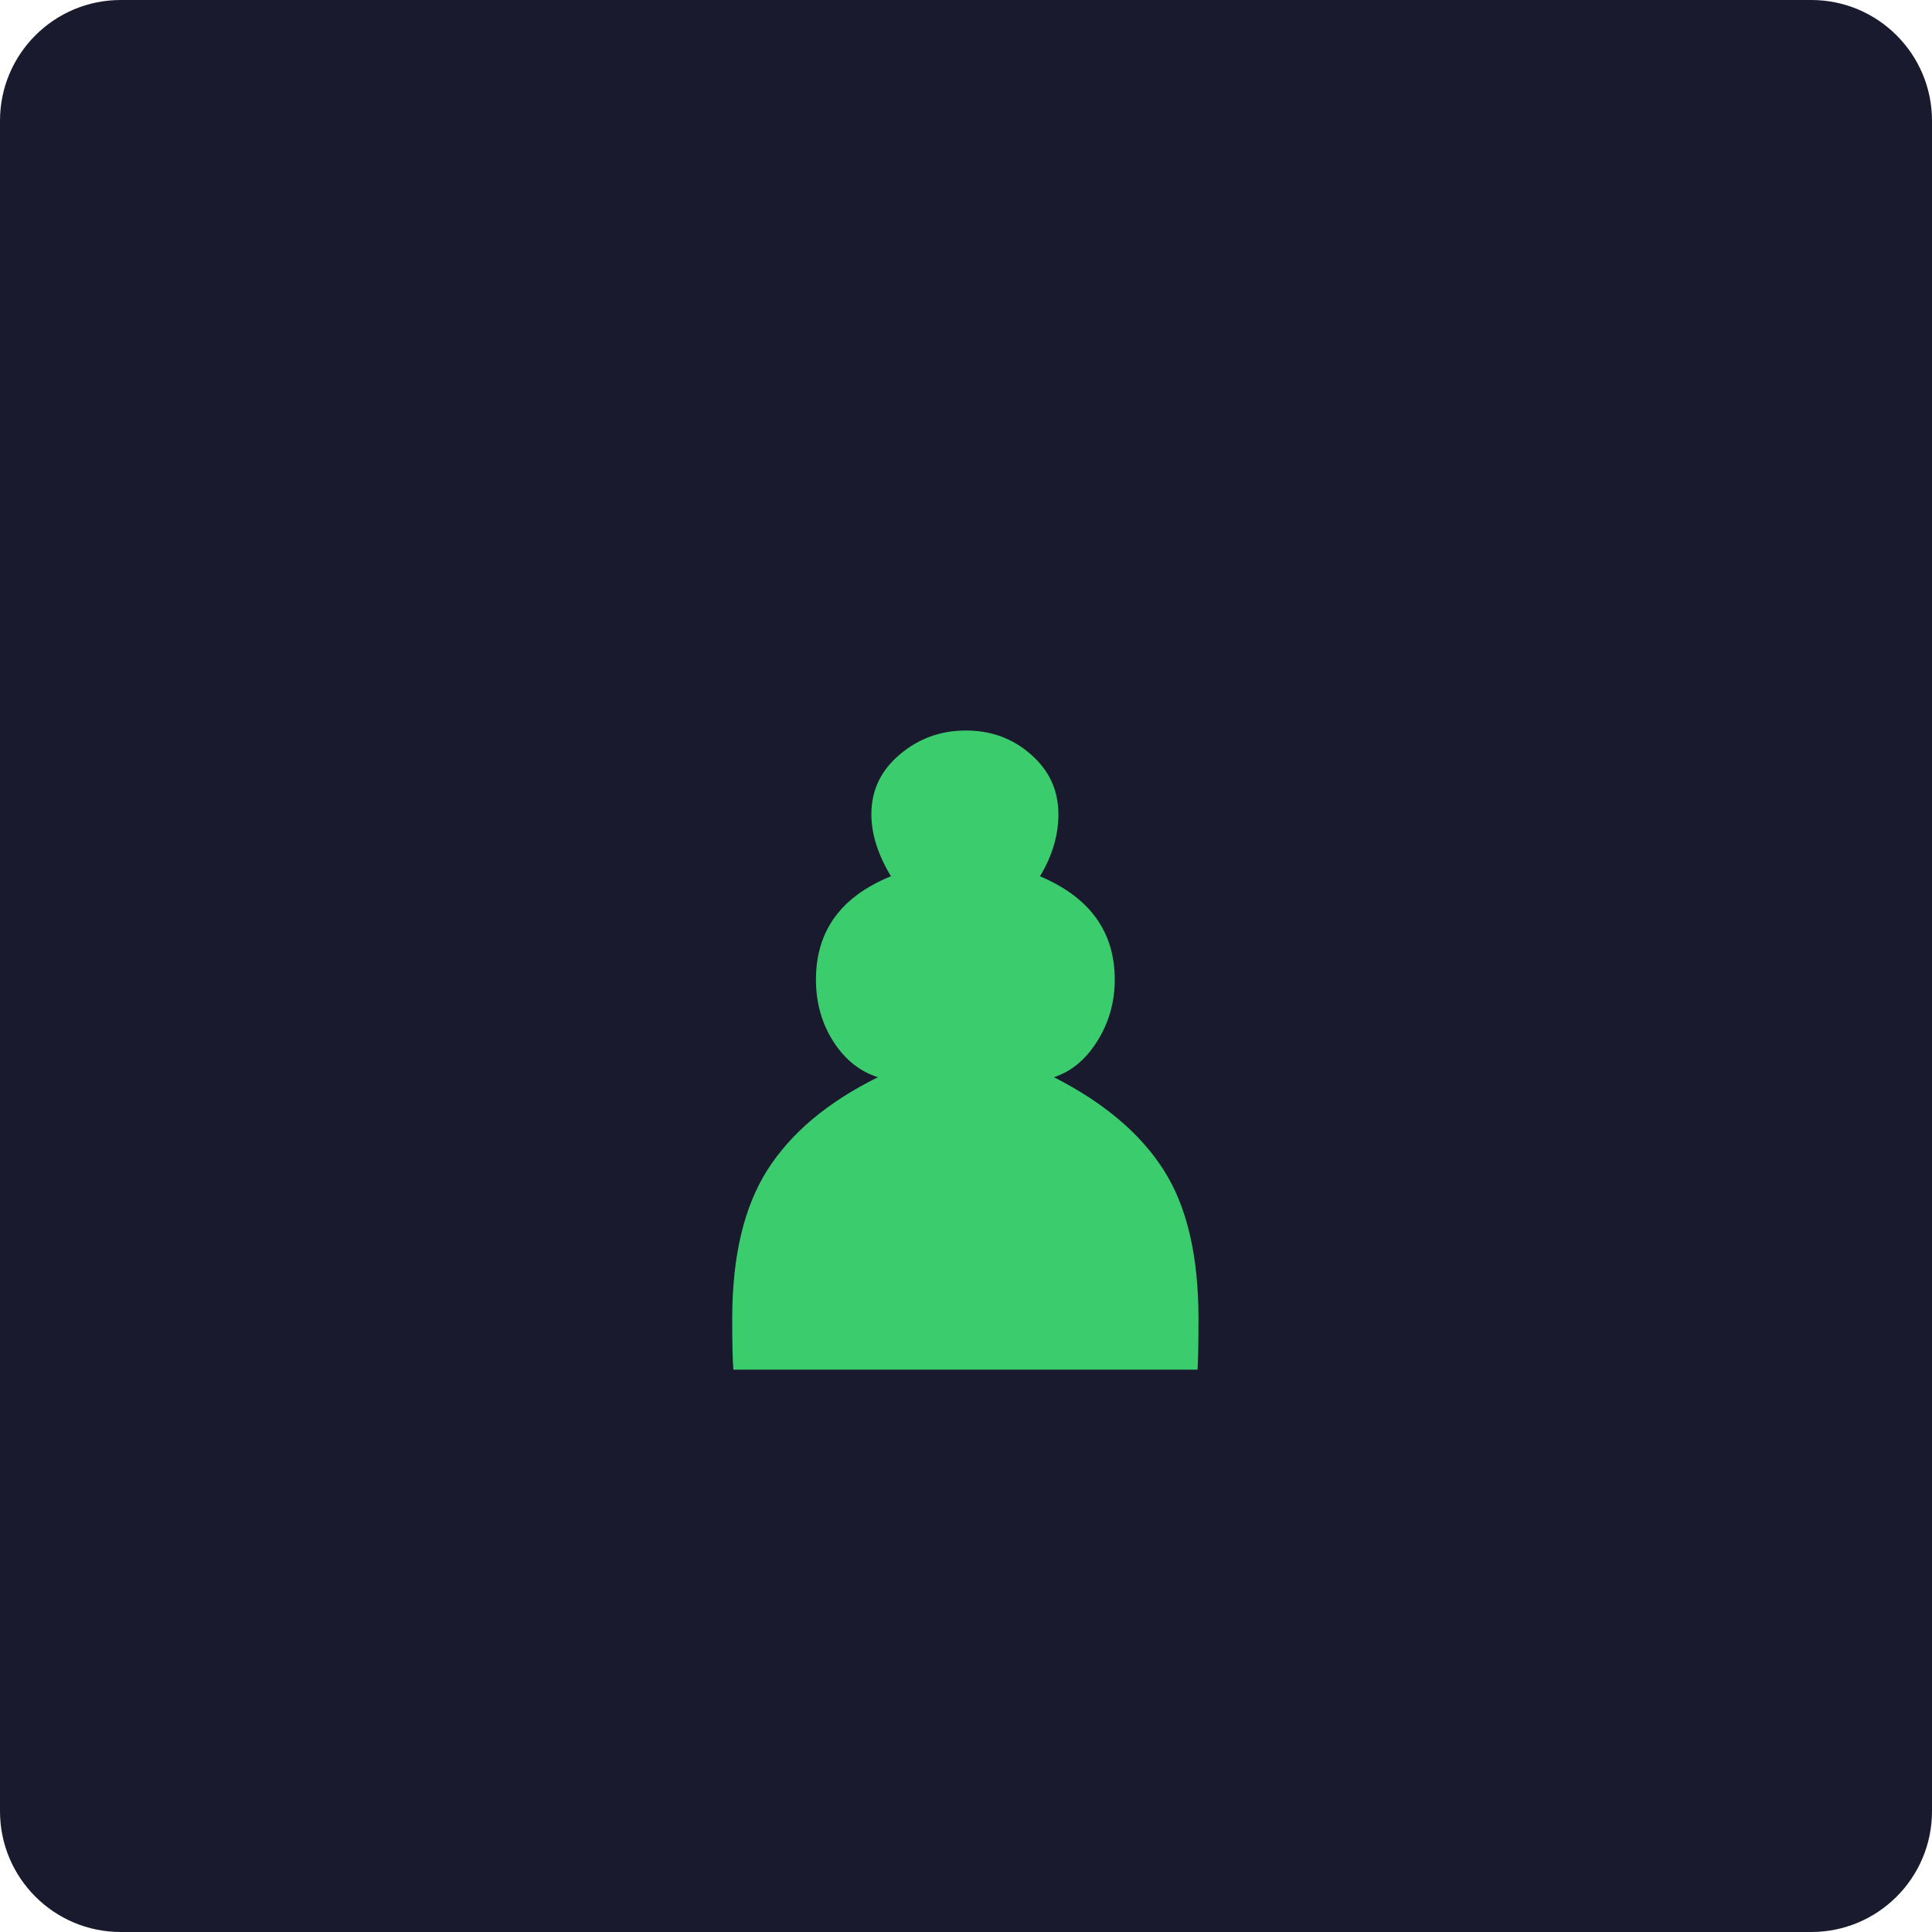
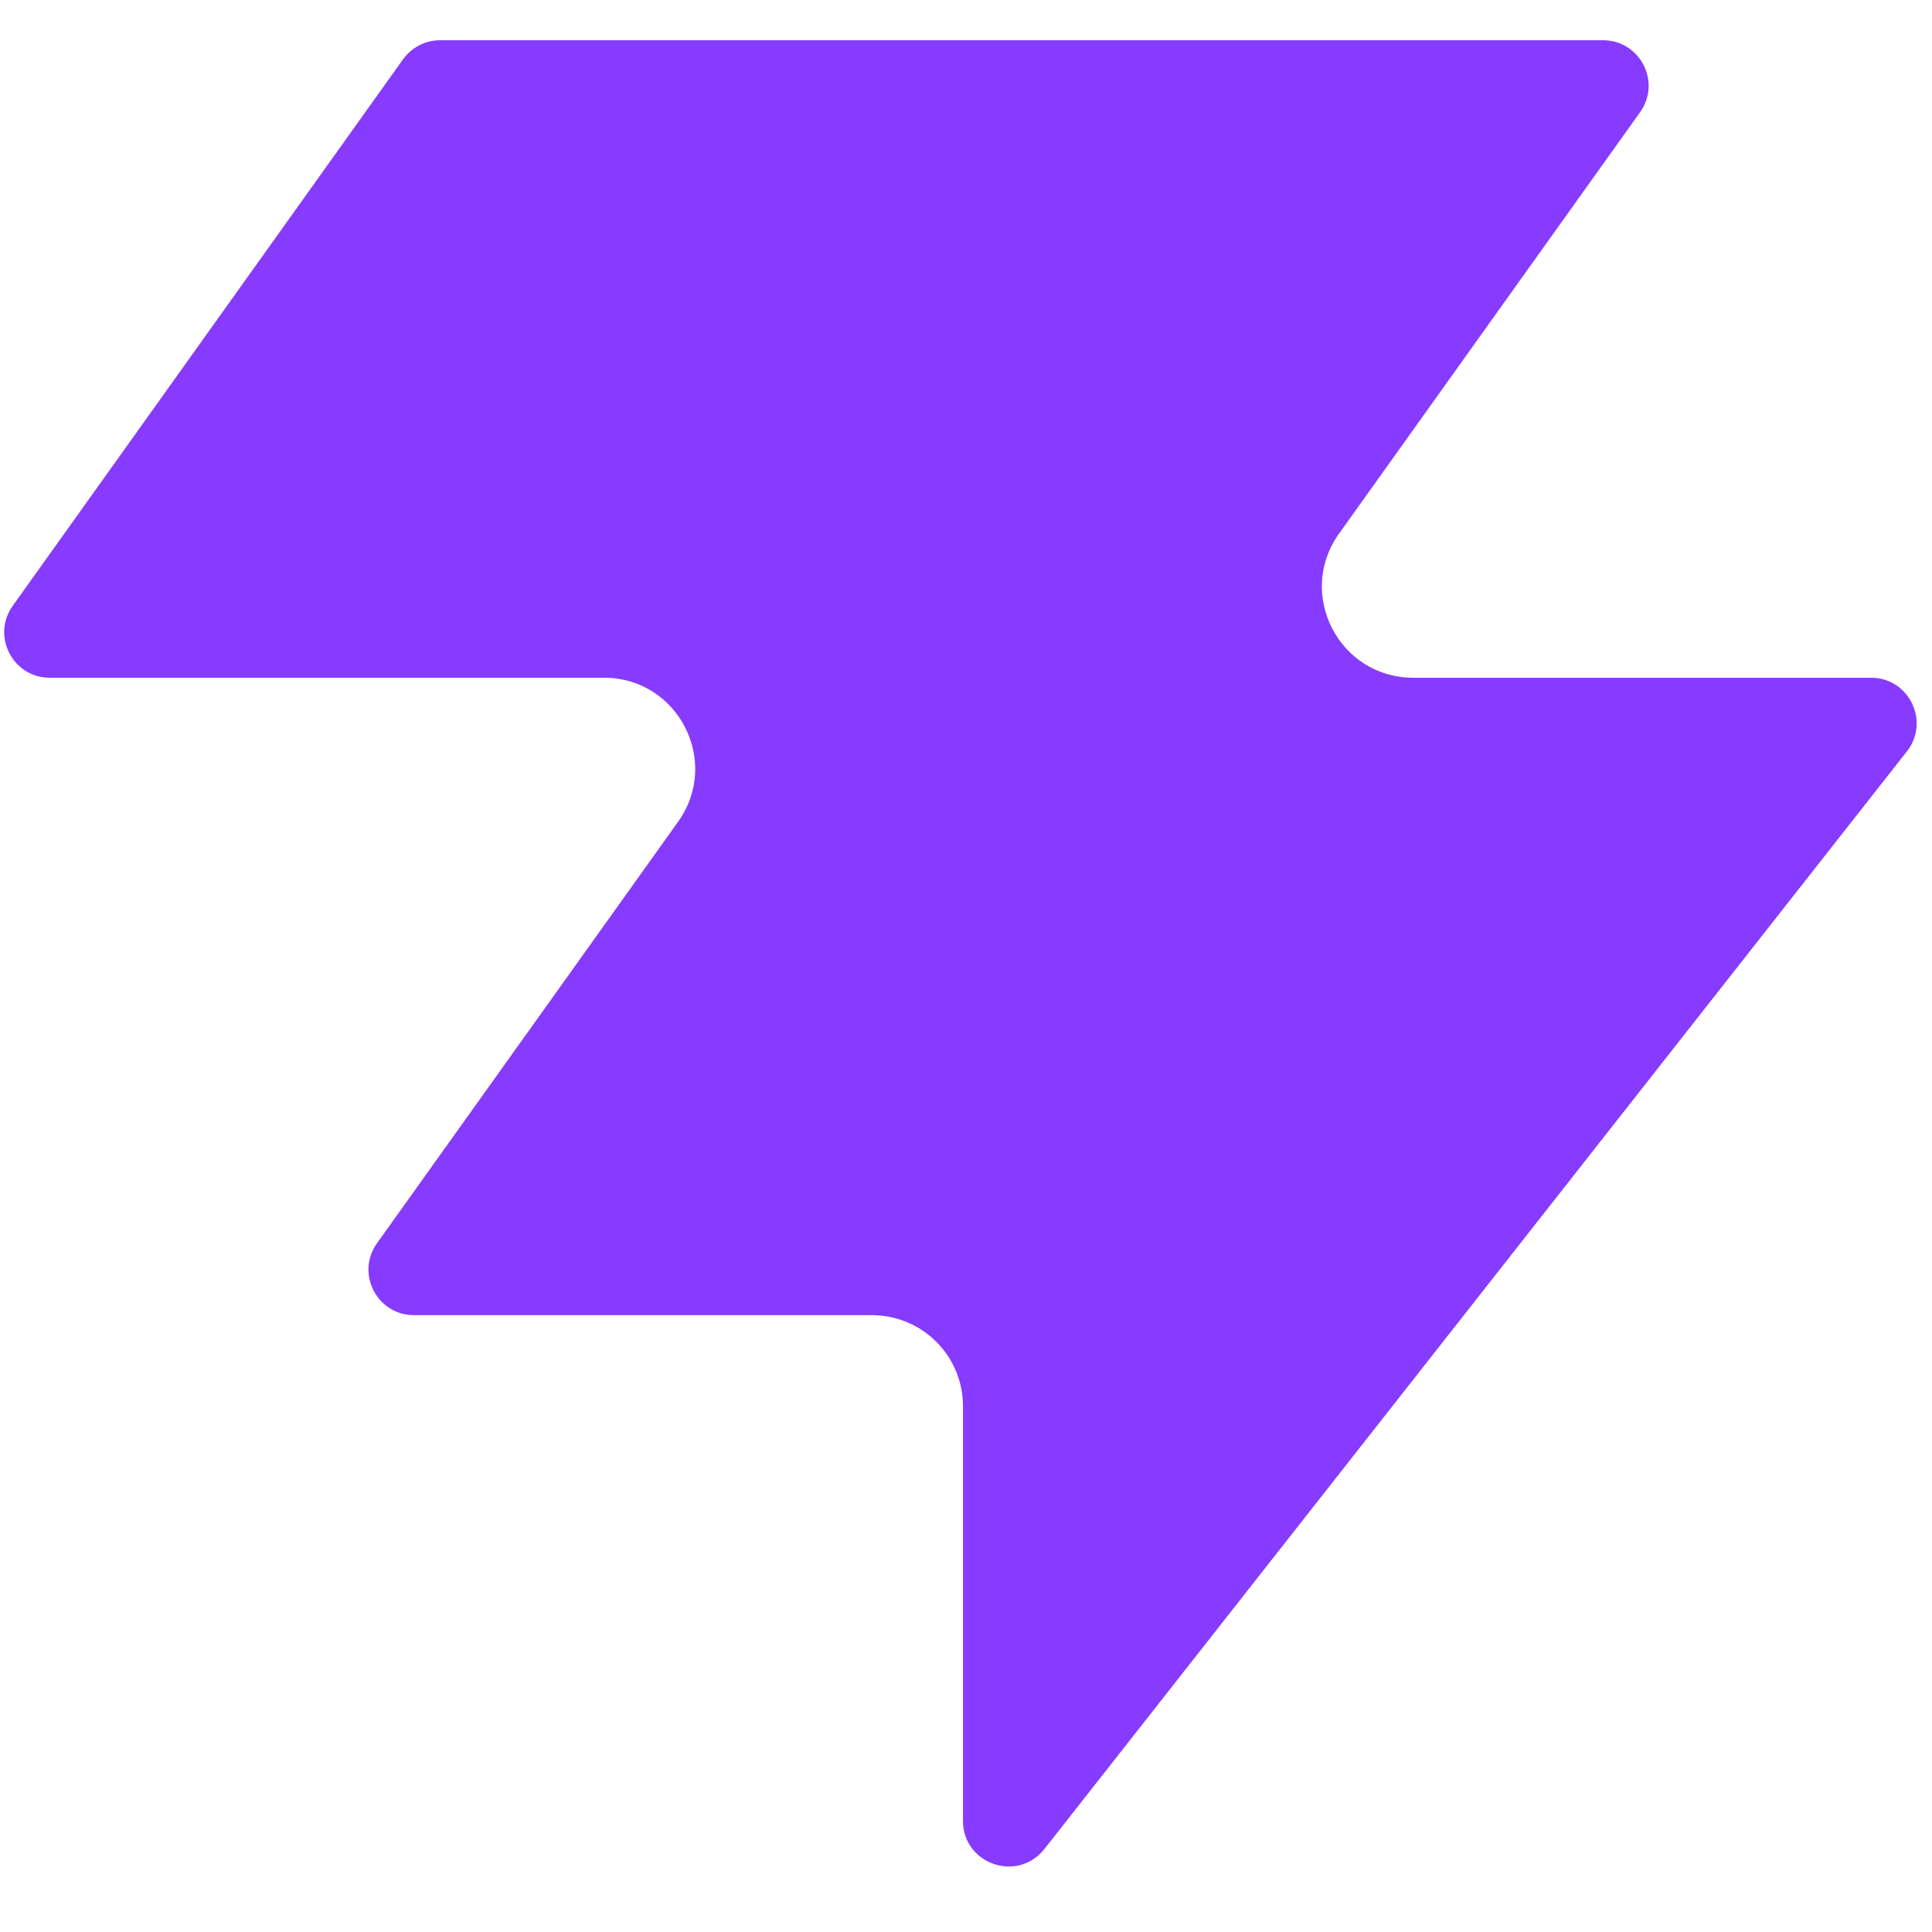
- <svg xmlns="http://www.w3.org/2000/svg" width="128" height="128" viewBox="0 0 128 128">
-   <rect width="128" height="128" rx="8" fill="#1a1a2e" />
-   <text x="50%" y="55%" font-size="72" text-anchor="middle" dominant-baseline="middle" fill="#3bcc6e">♟</text>
+ <svg xmlns="http://www.w3.org/2000/svg" width="128" height="128" fill="none" viewBox="0 -1 48 48">
+   <path fill="#863bff" d="M25.946 44.938c-.664.845-2.021.375-2.021-.698V33.937a2.26 2.26 0 0 0-2.262-2.262H10.287c-.92 0-1.456-1.04-.92-1.788l7.48-10.471c1.07-1.497 0-3.578-1.842-3.578H1.237c-.92 0-1.456-1.04-.92-1.788L10.013.474c.214-.297.556-.474.92-.474h28.894c.92 0 1.456 1.04.92 1.788l-7.48 10.471c-1.07 1.498 0 3.579 1.842 3.579h11.377c.943 0 1.473 1.088.89 1.83L25.947 44.94z" style="fill:#863bff;fill:color(display-p3 .525 .23 1);fill-opacity:1" />
</svg>
